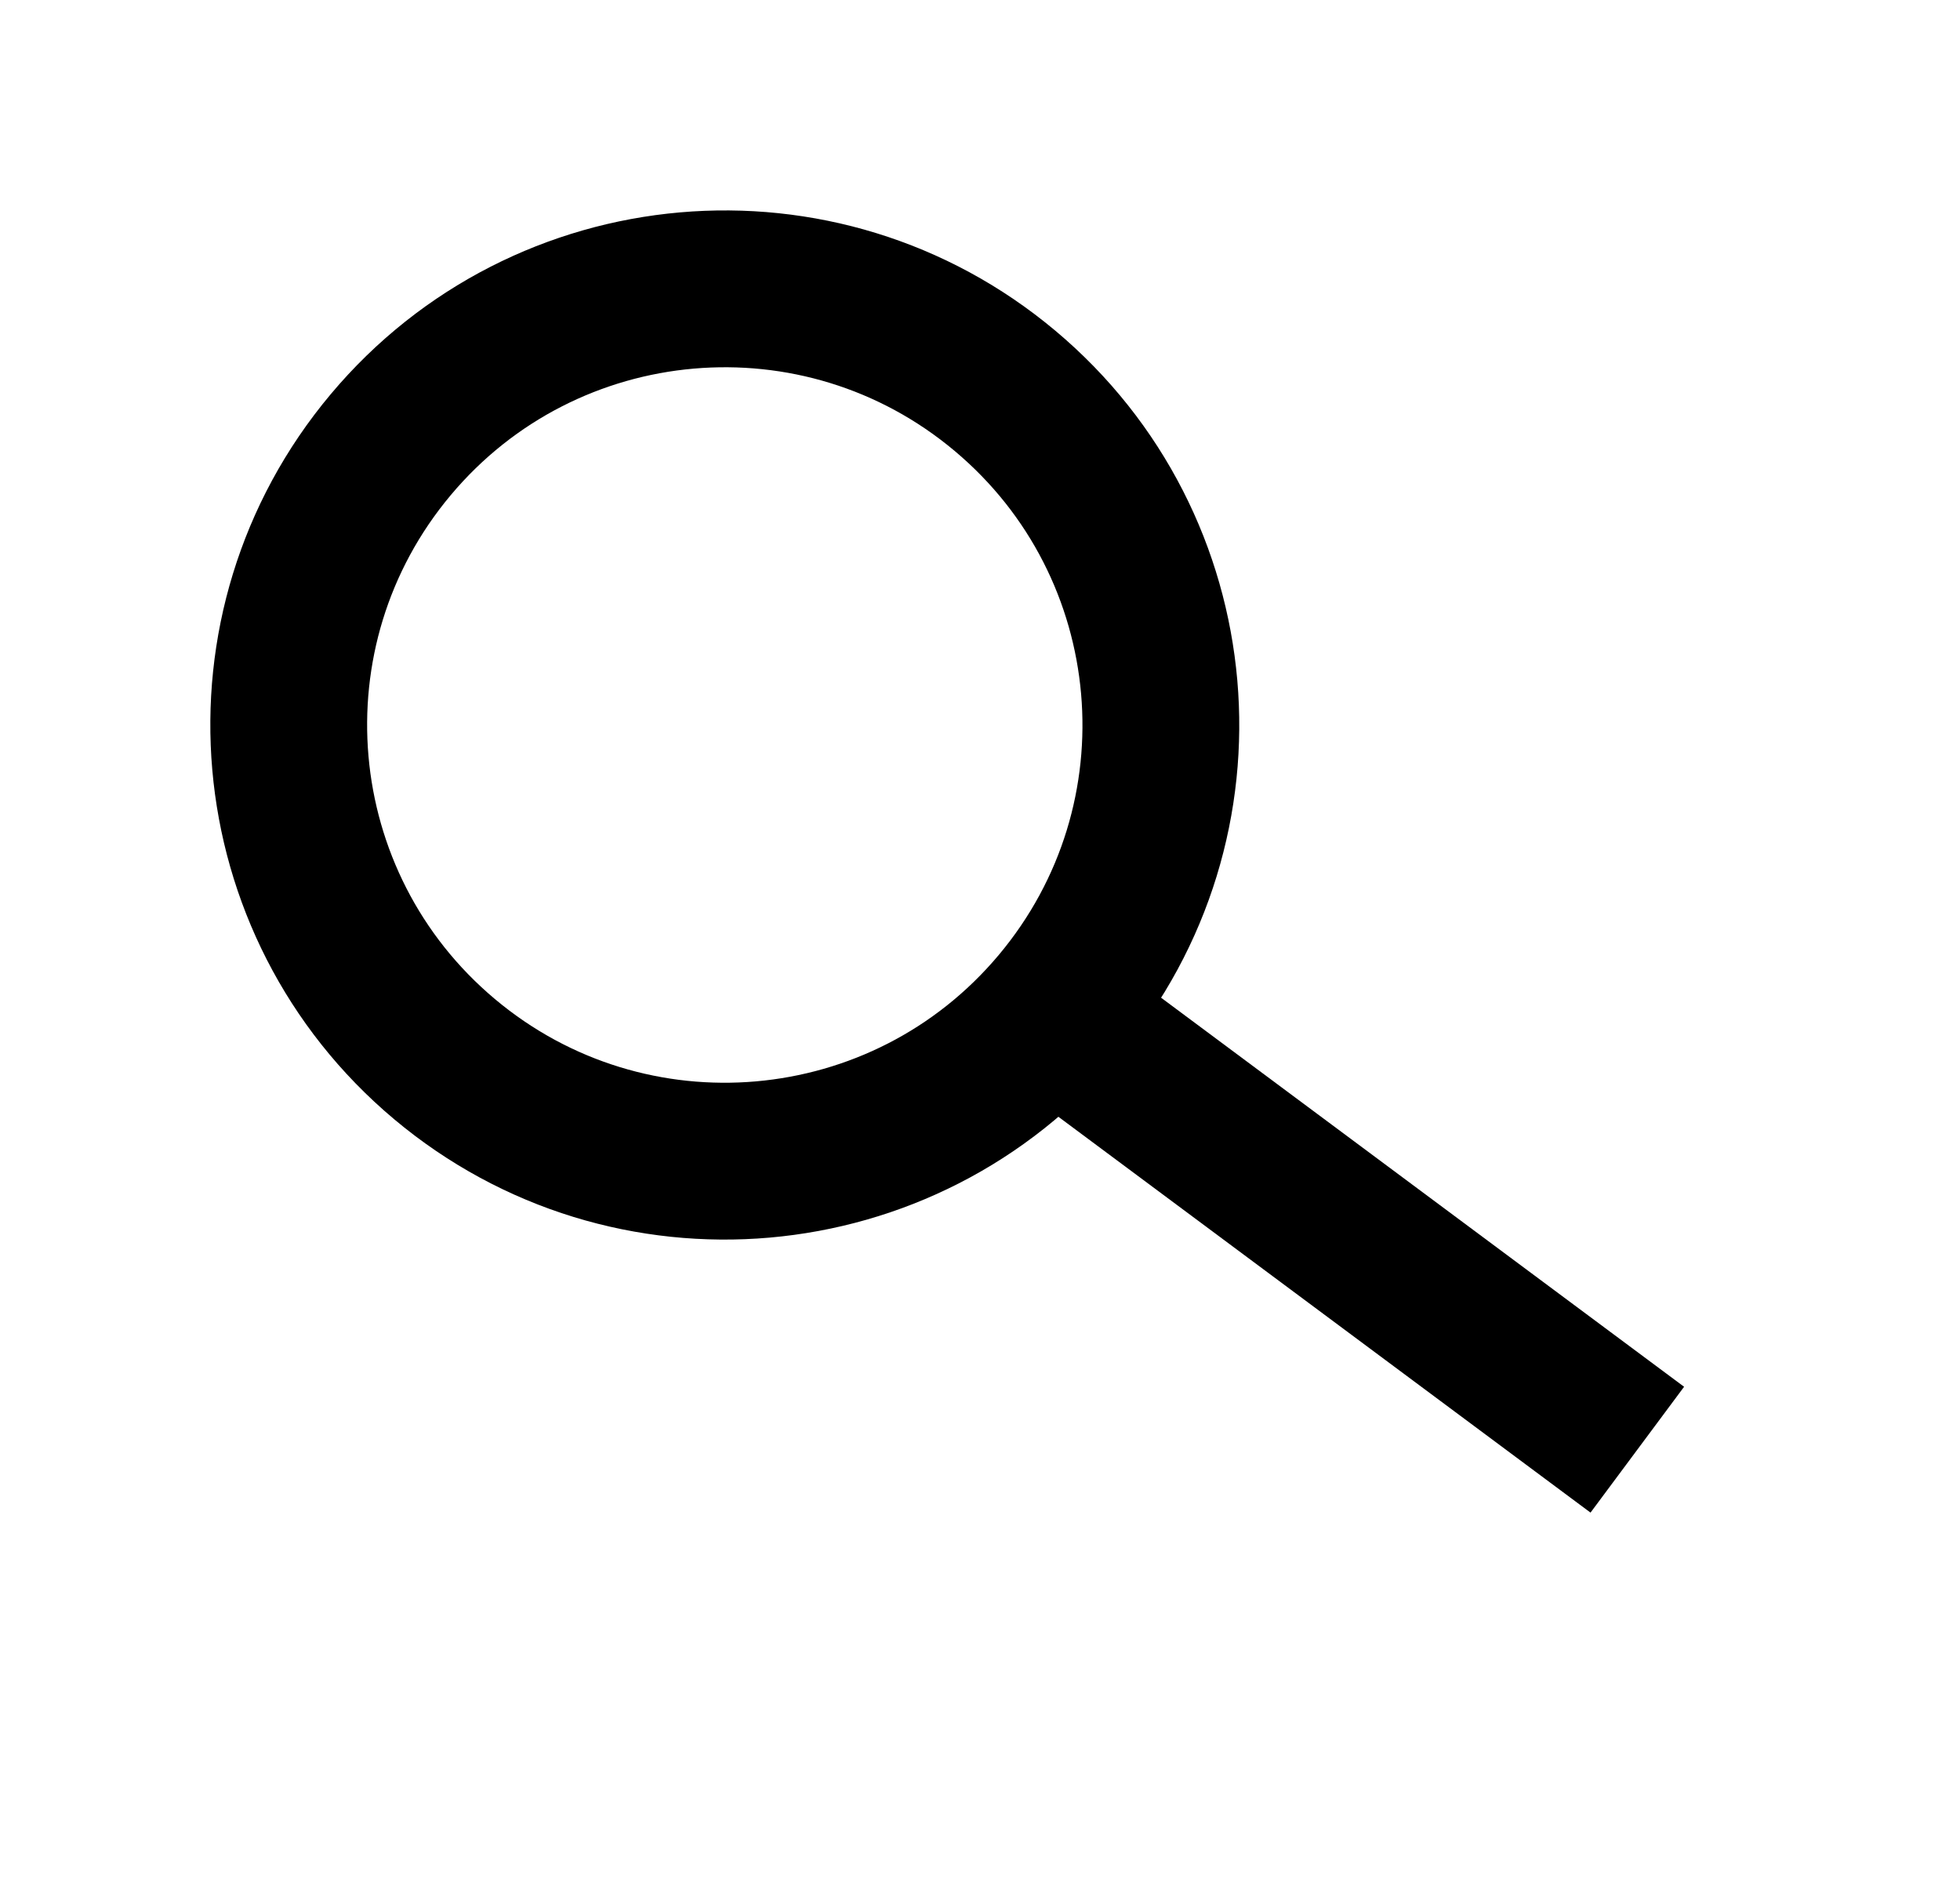
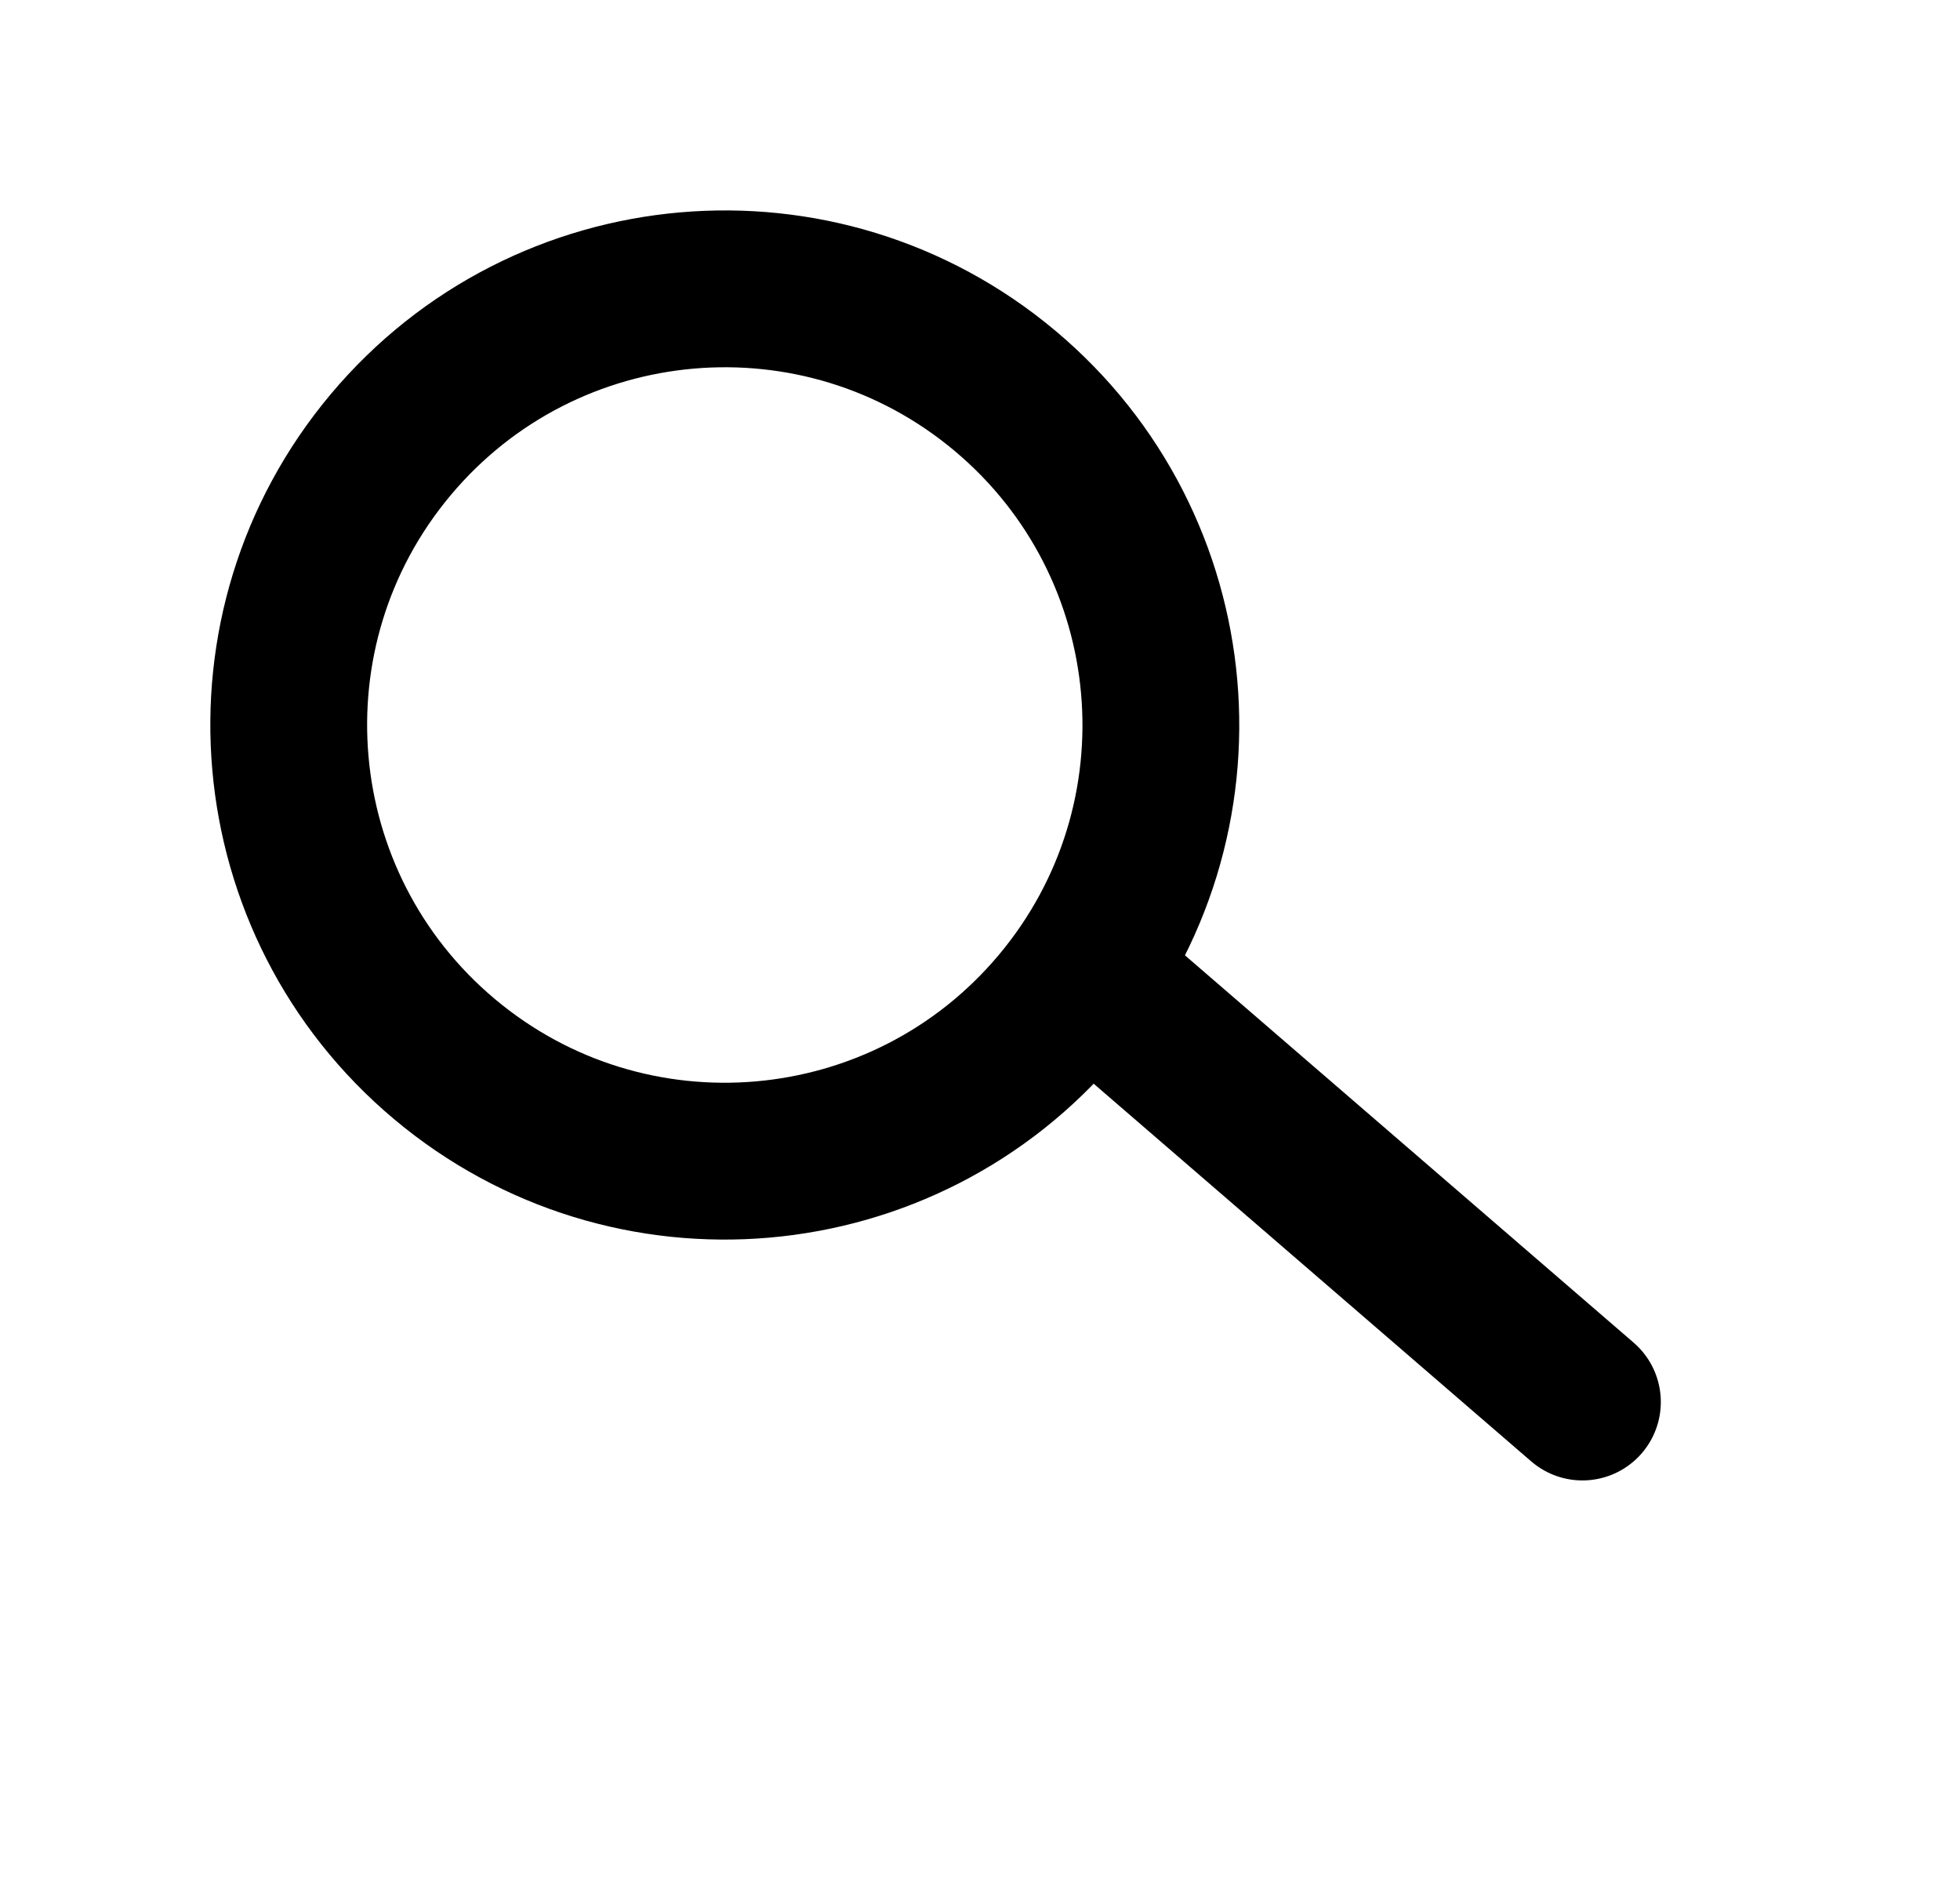
<svg xmlns="http://www.w3.org/2000/svg" width="25" height="24" viewBox="0 0 25 24" fill="none">
  <circle cx="9.245" cy="9.245" r="5.562" transform="rotate(-50 9.24545 9.24545)" stroke="black" stroke-width="2" />
-   <line x1="13.771" y1="13.197" x2="20.884" y2="18.487" stroke="black" stroke-width="2" />
+   <line x1="14.41" y1="12.896" x2="20.184" y2="17.879" stroke="black" stroke-width="2" stroke-linecap="round" />
</svg>
